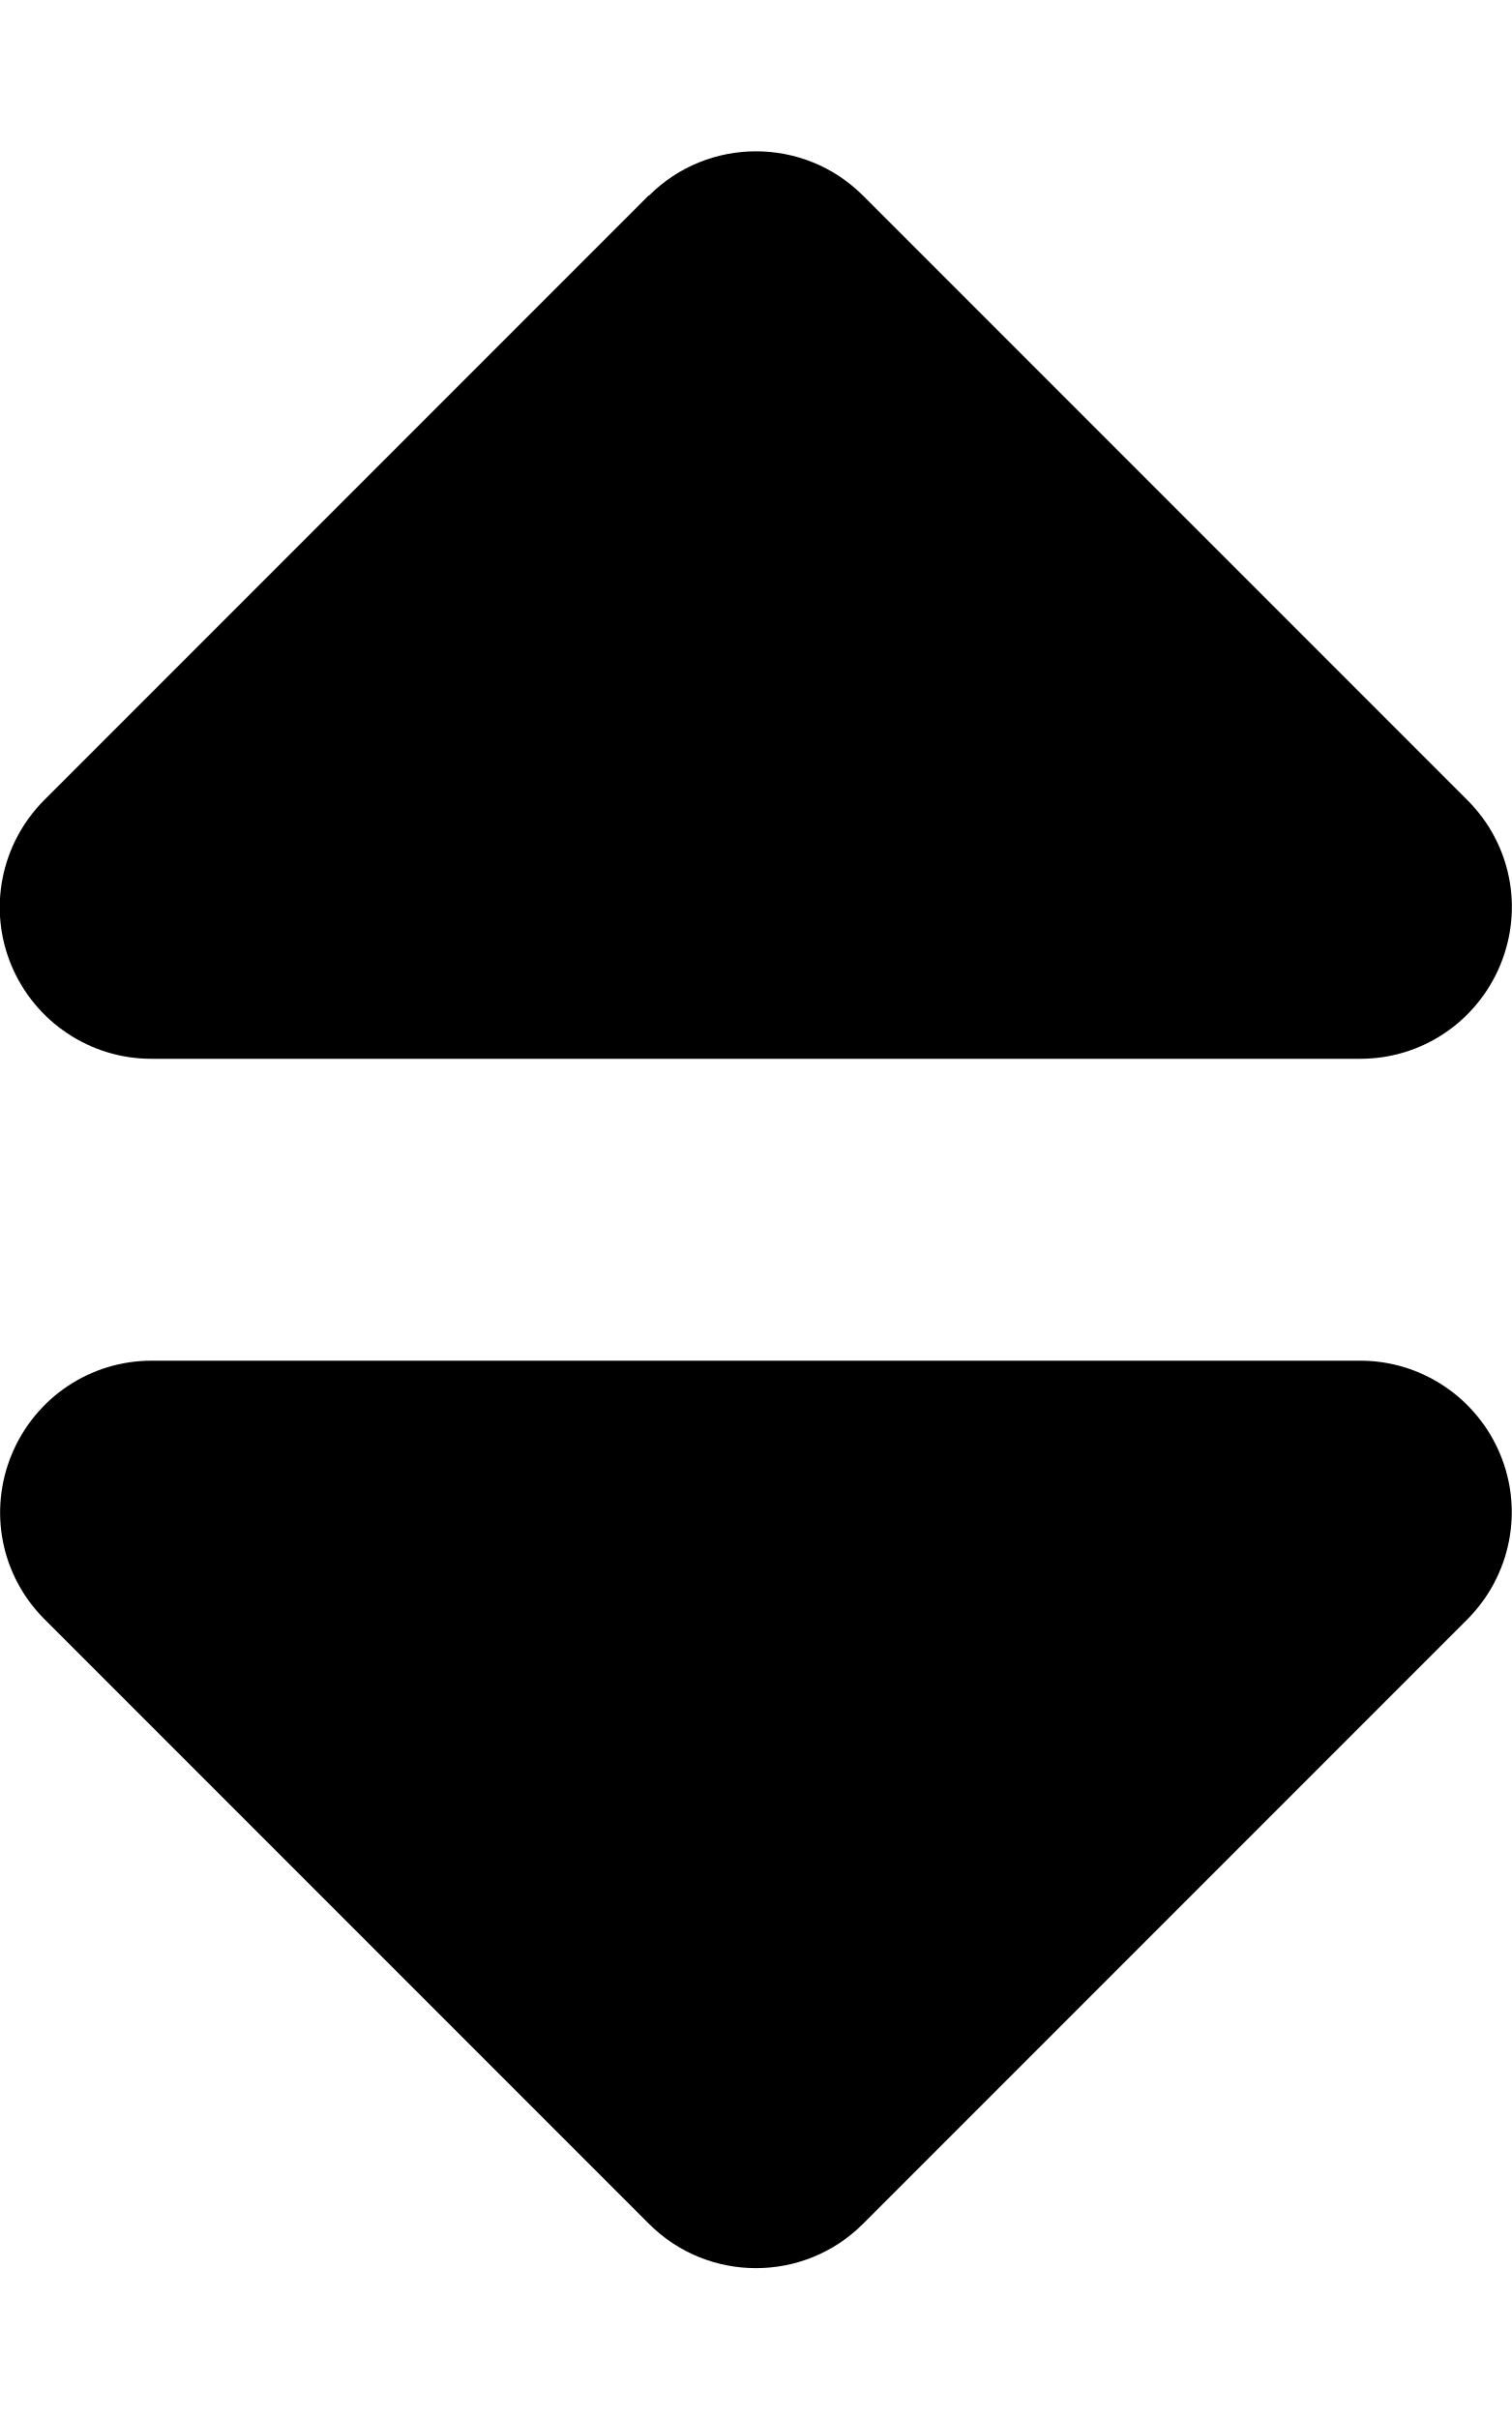
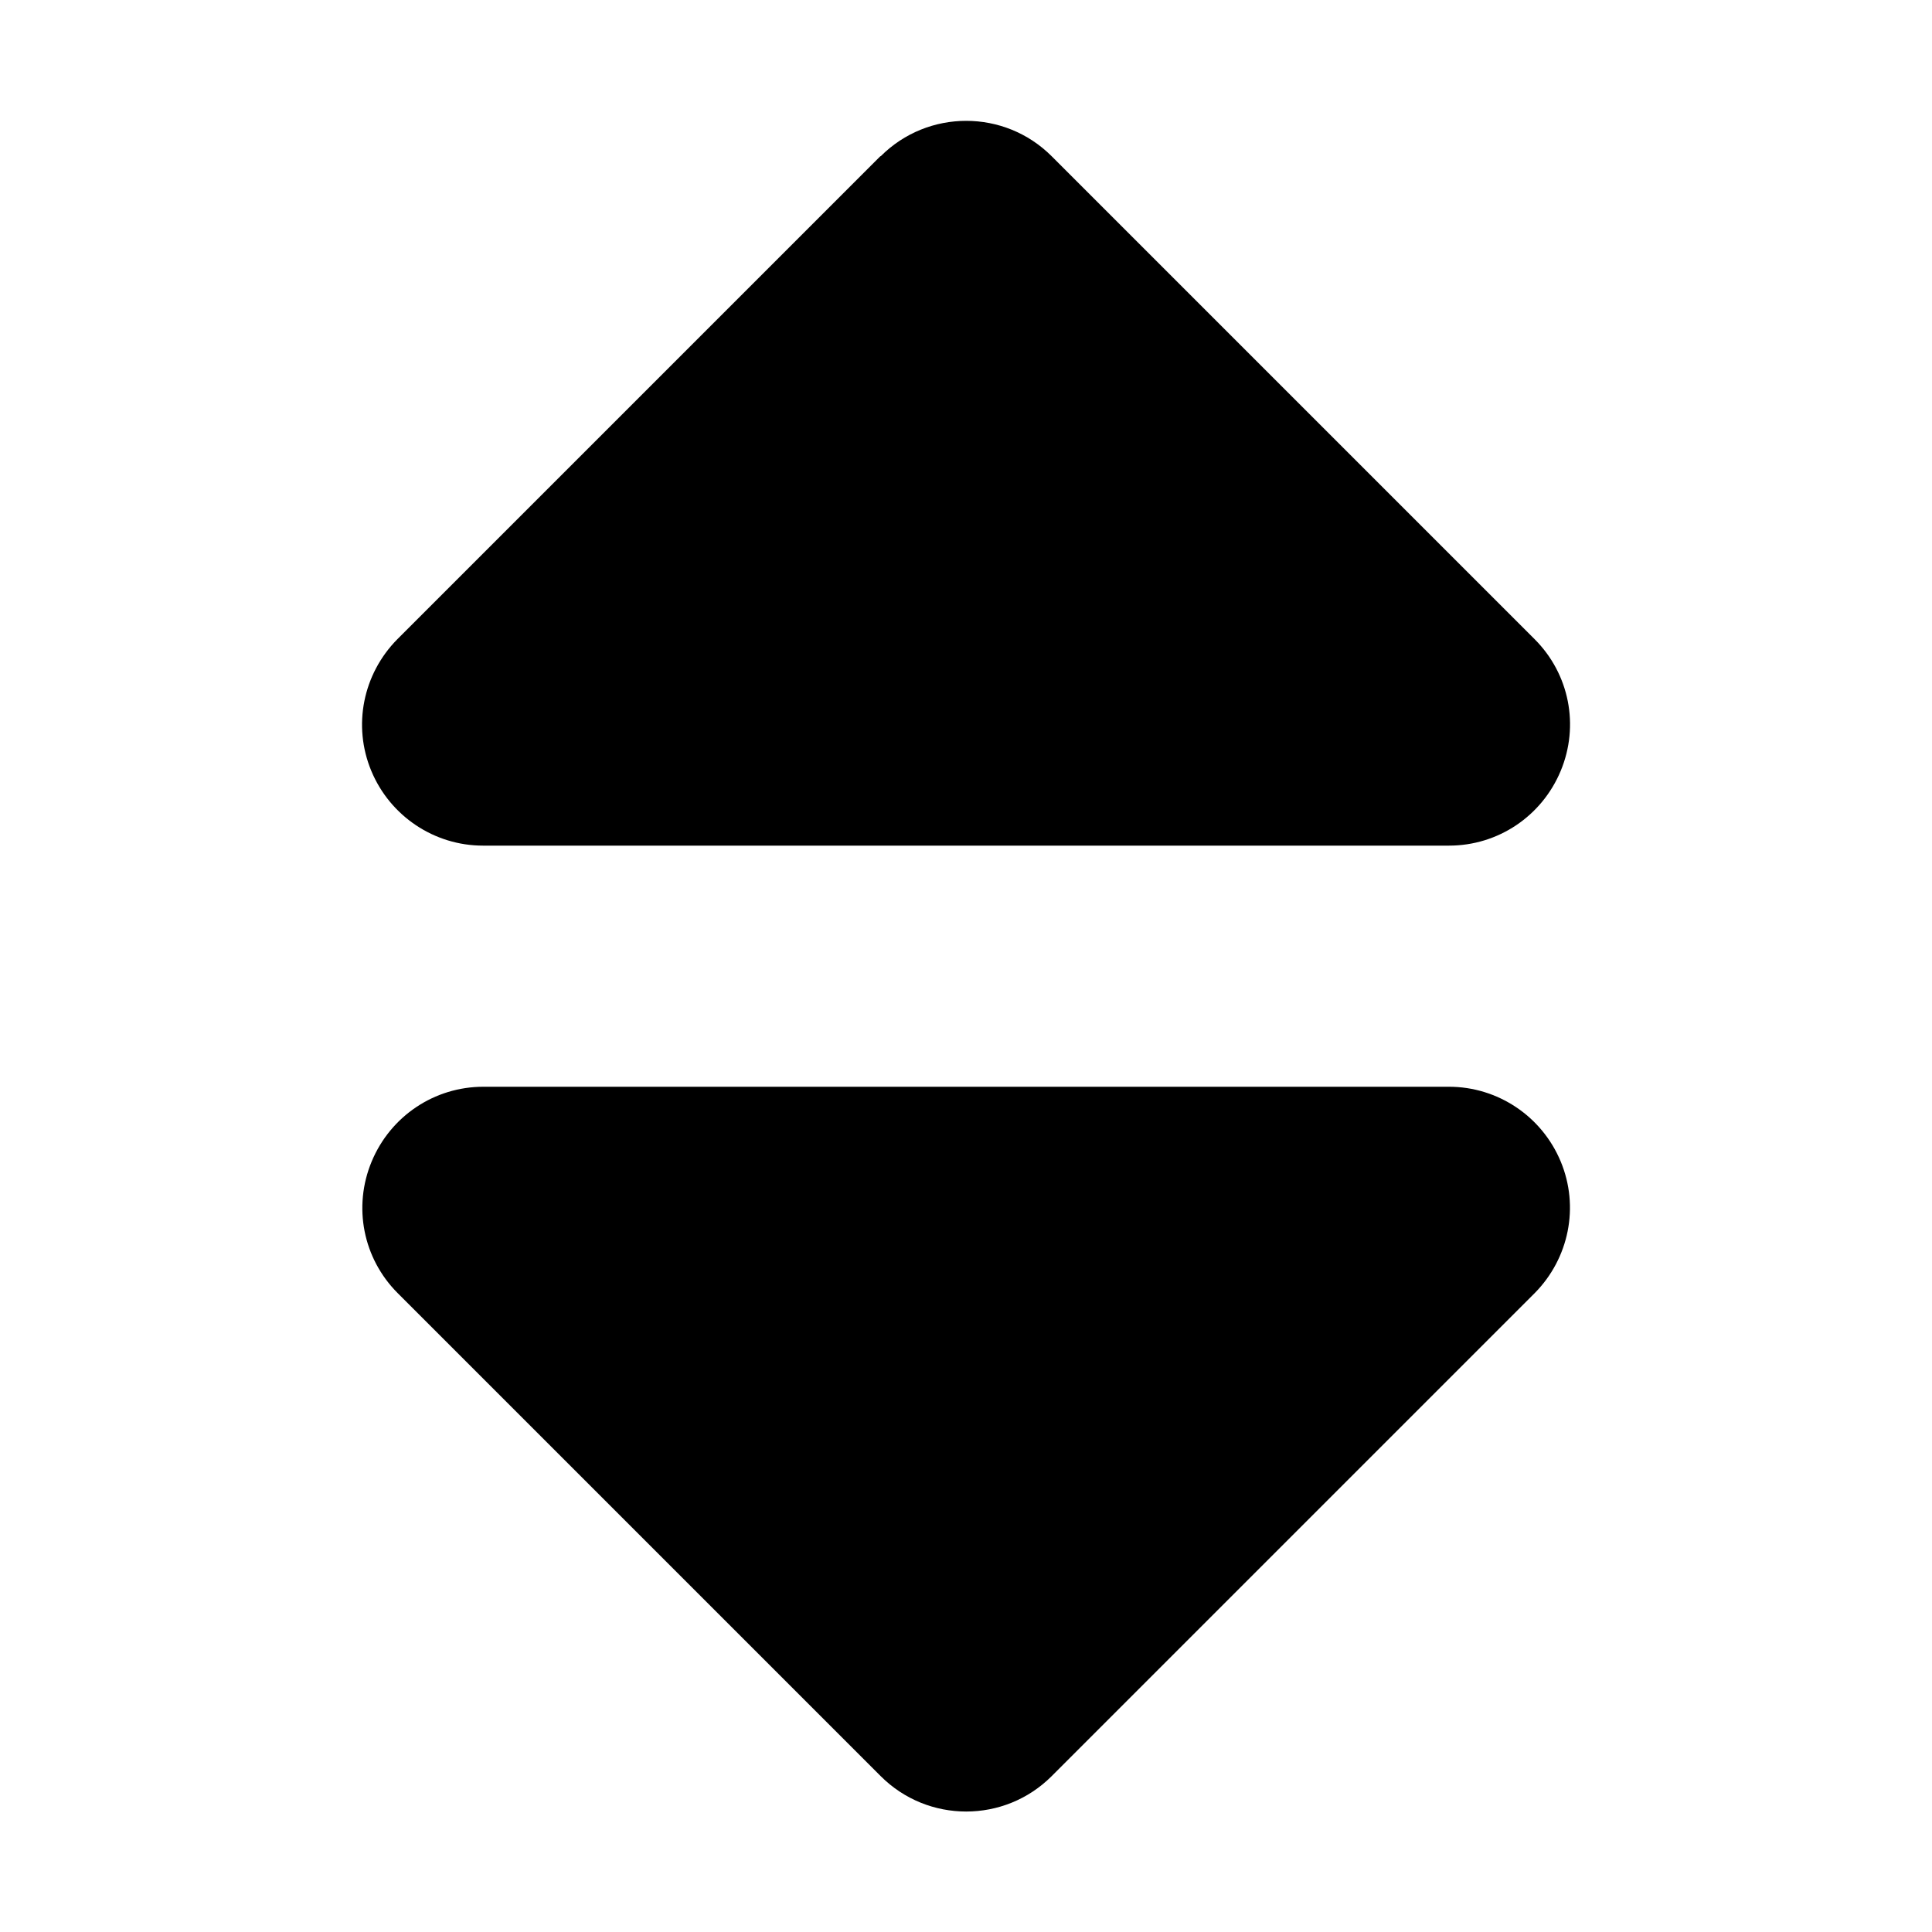
- <svg xmlns="http://www.w3.org/2000/svg" viewBox="0 0 320 512" width="0.75em">
+ <svg xmlns="http://www.w3.org/2000/svg" viewBox="0 0 320 512" width="0.75em" height="0.75em">
  <path d="M137.4 41.4c12.5-12.5 32.8-12.5 45.3 0l128 128c9.2 9.2 11.9 22.9 6.9 34.9s-16.6 19.8-29.6 19.8H32c-12.9 0-24.6-7.8-29.6-19.8s-2.2-25.7 6.9-34.9l128-128zm0 429.3l-128-128c-9.2-9.2-11.9-22.9-6.9-34.9s16.6-19.8 29.6-19.8H288c12.9 0 24.6 7.8 29.6 19.8s2.2 25.7-6.9 34.9l-128 128c-12.5 12.5-32.8 12.5-45.3 0z" />
</svg>
